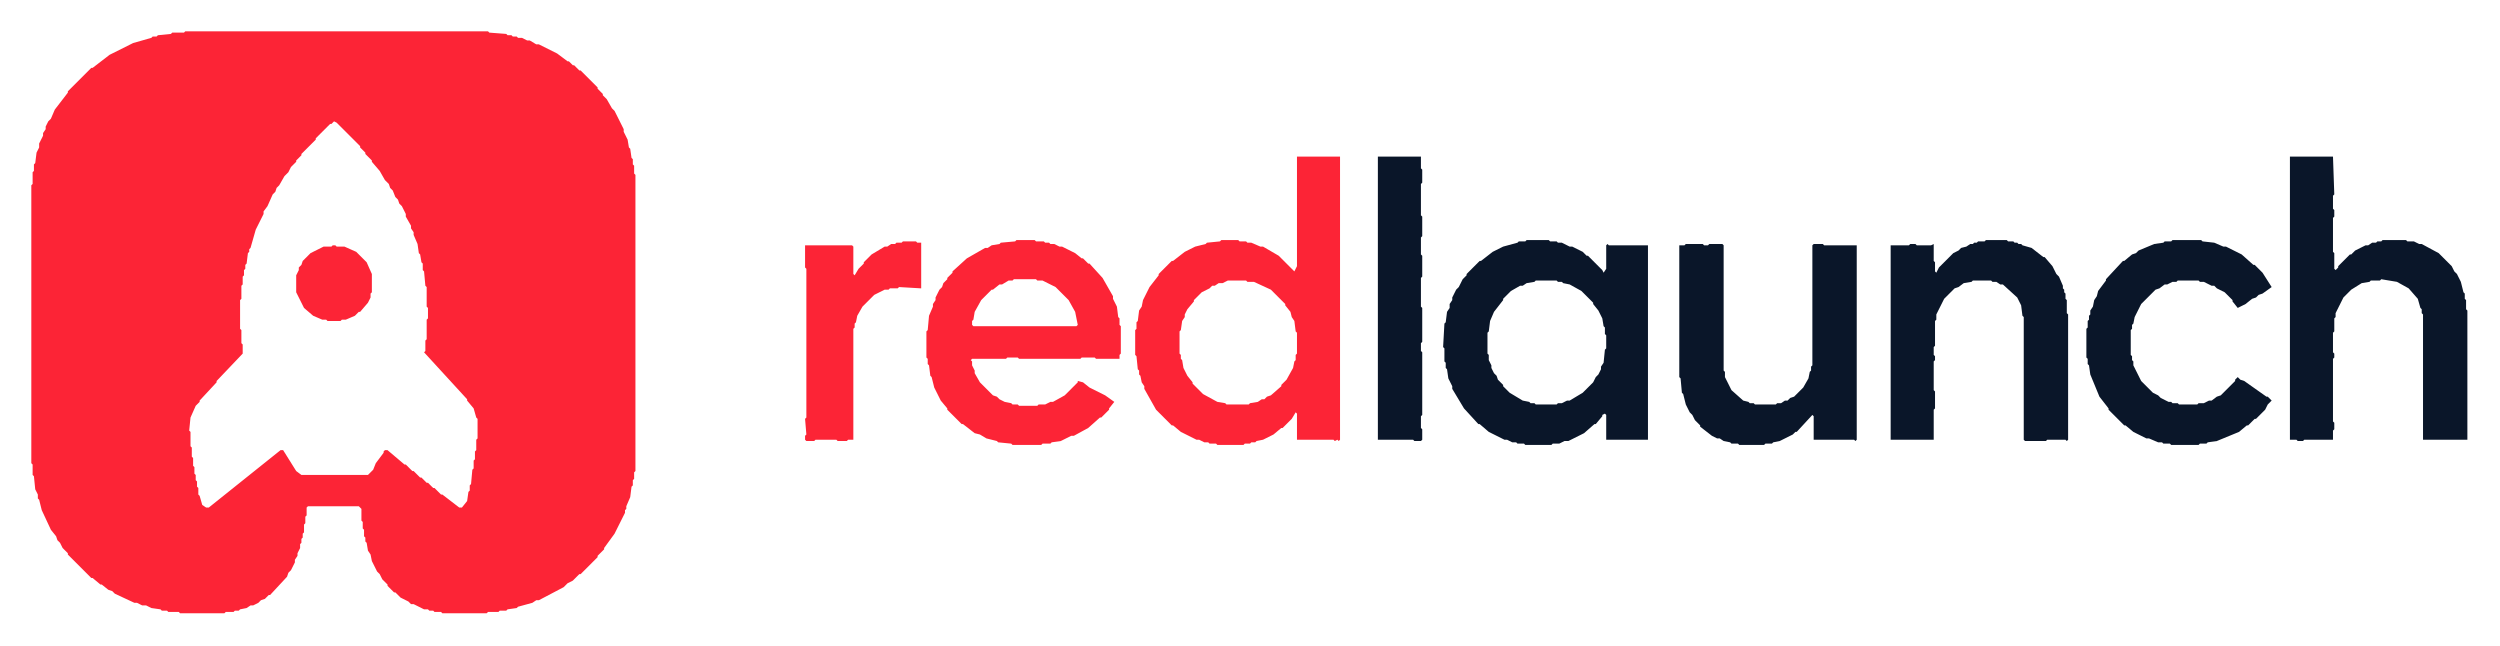
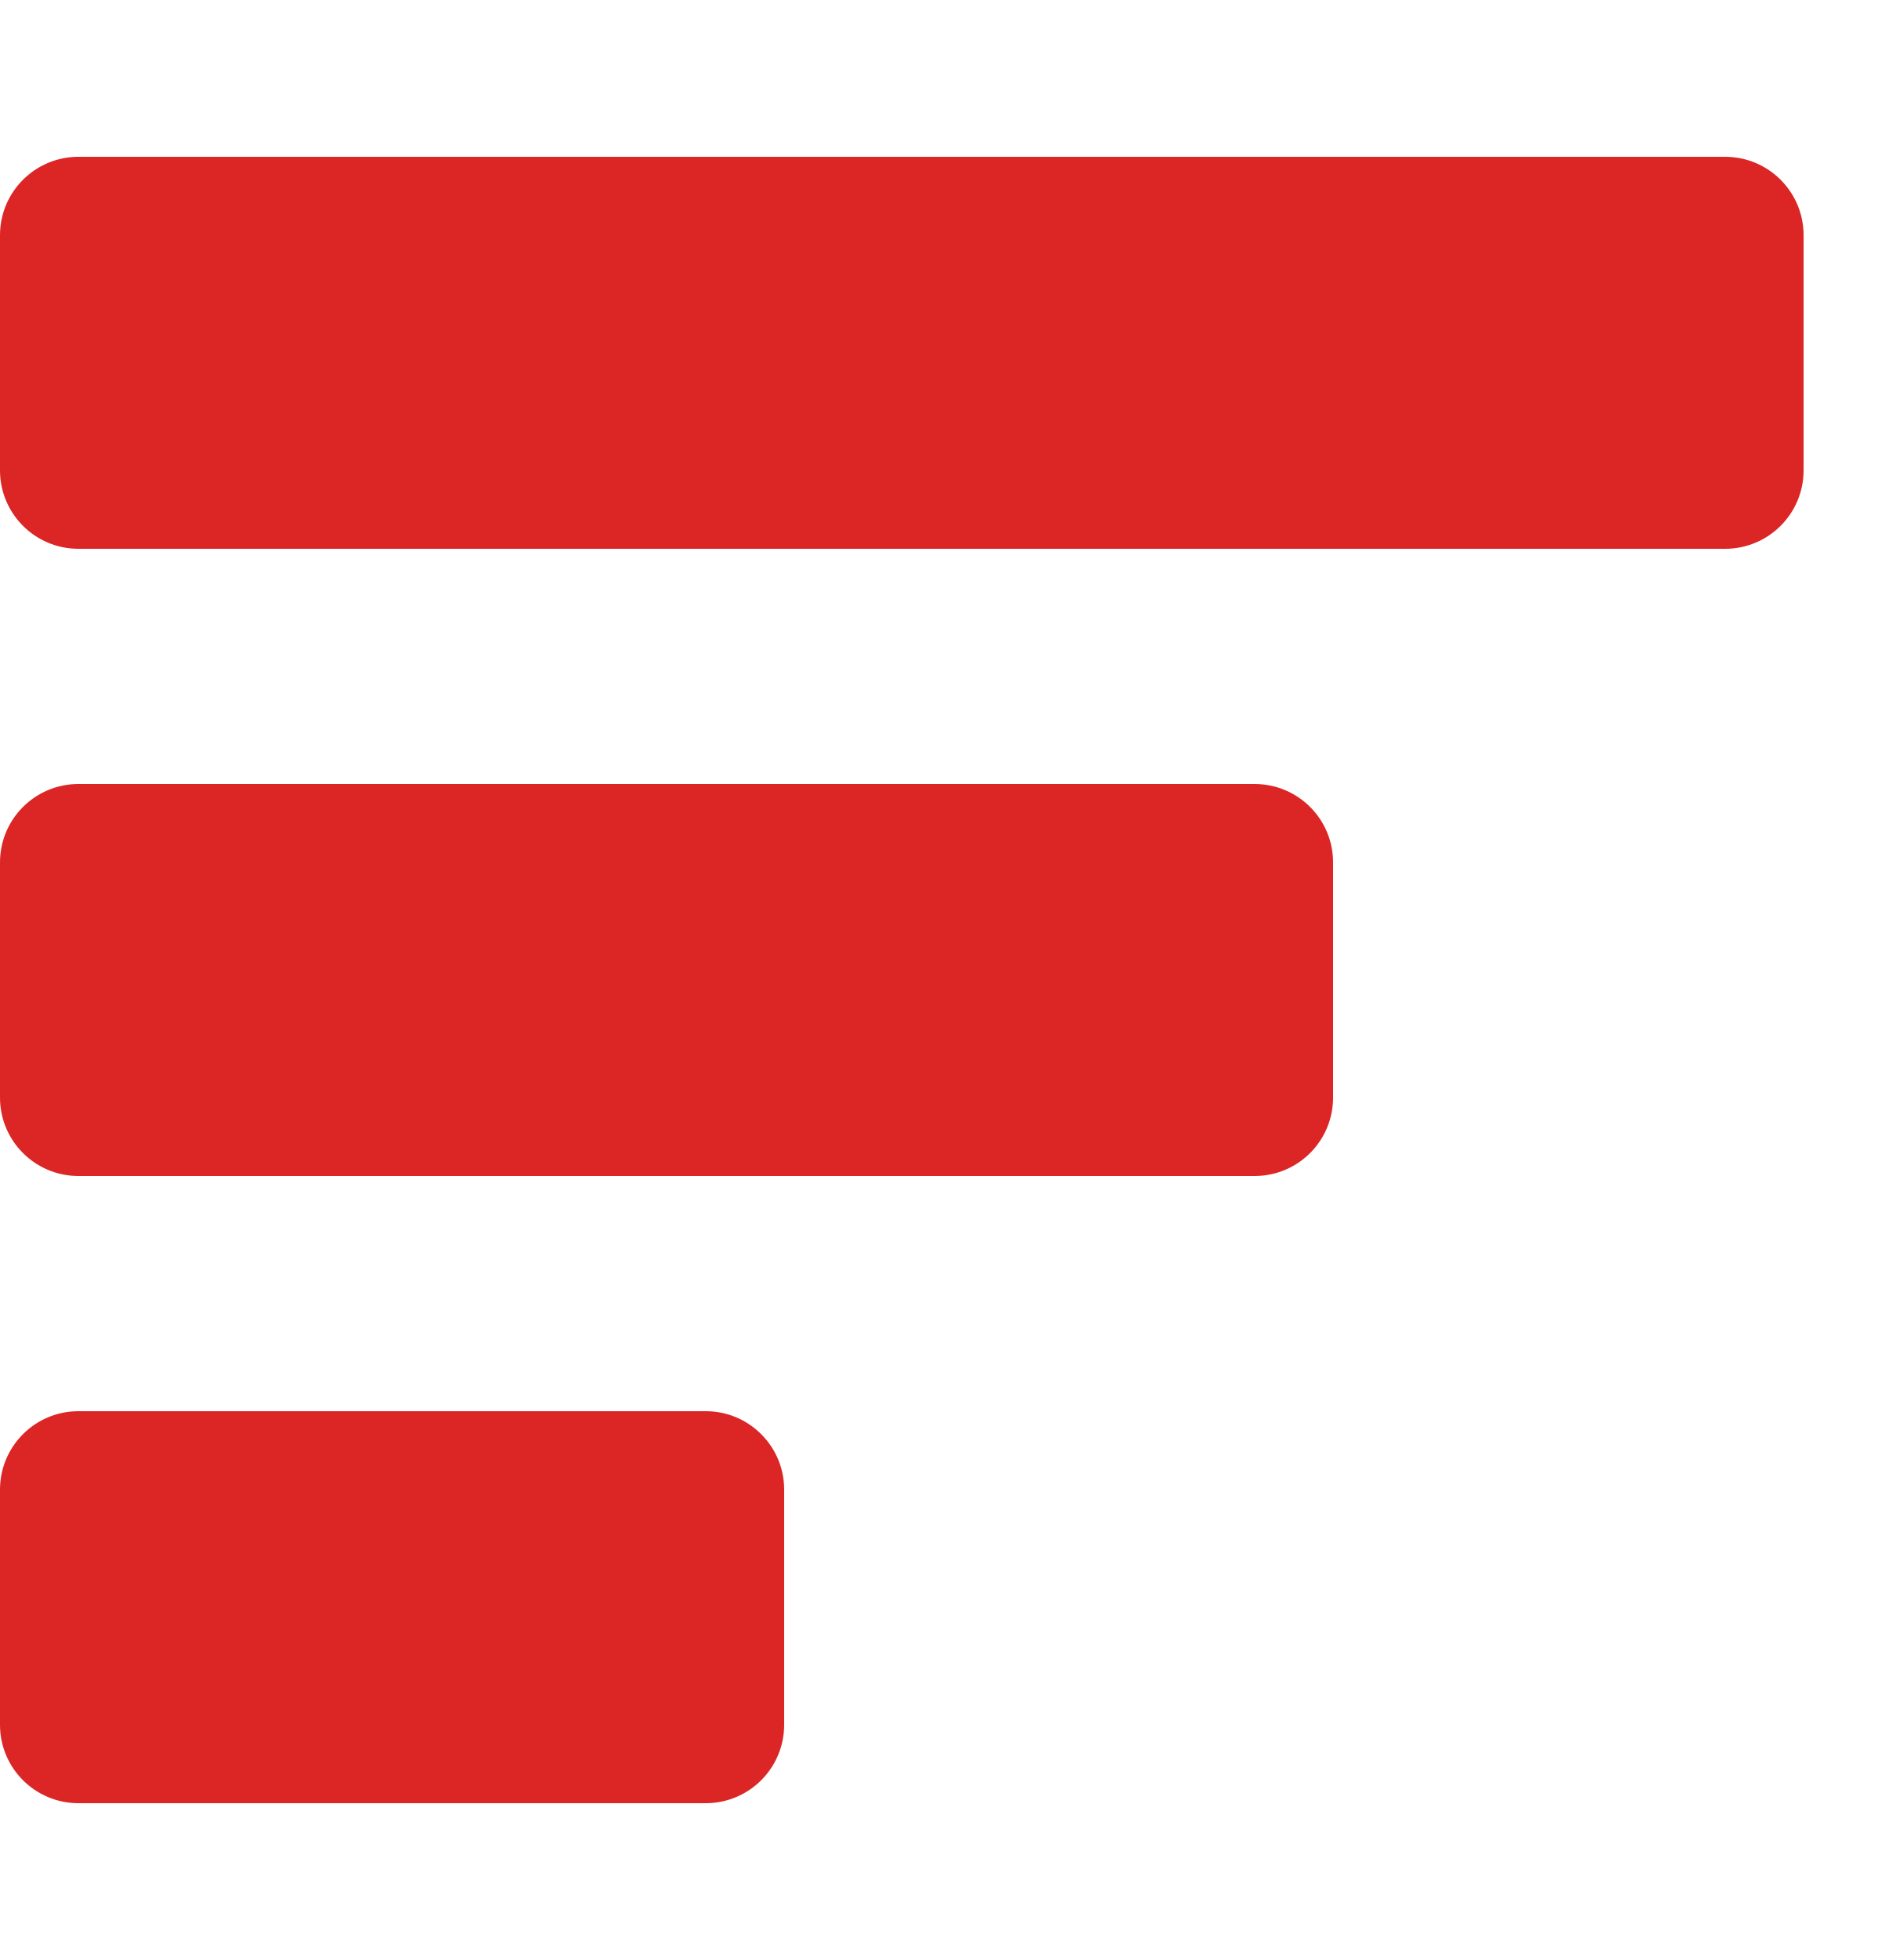
- <svg xmlns="http://www.w3.org/2000/svg" preserveAspectRatio="xMidYMid meet" viewBox="0 0 1916 495" role="img" aria-labelledby="title desc">
-   <style>@media (prefers-color-scheme: dark) { .wordmark { fill: #f8fafc; } }</style>
-   <path d="M 706 186 L 703 186 L 702 185 L 692 185 L 691 186 L 687 186 L 686 187 L 683 187 L 680 189 L 678 189 L 668 195 L 662 201 L 662 202 L 658 206 L 655 211 L 654 210 L 654 189 L 653 188 L 617 188 L 617 205 L 618 206 L 618 320 L 617 321 L 618 333 L 617 334 L 617 337 L 618 338 L 624 338 L 625 337 L 641 337 L 642 338 L 649 338 L 650 337 L 654 337 L 654 252 L 655 251 L 655 248 L 656 247 L 657 242 L 661 235 L 670 226 L 678 222 L 681 222 L 682 221 L 688 221 L 689 220 L 706 221 Z M 767 186 L 766 187 L 760 188 L 757 190 L 755 190 L 741 198 L 730 208 L 730 209 L 726 213 L 726 214 L 723 217 L 722 220 L 720 222 L 717 228 L 717 230 L 715 233 L 715 235 L 712 242 L 711 253 L 710 254 L 710 274 L 711 275 L 711 279 L 712 280 L 713 288 L 714 289 L 716 297 L 721 307 L 726 313 L 726 314 L 737 325 L 738 325 L 747 332 L 751 333 L 756 336 L 764 338 L 765 339 L 775 340 L 776 341 L 798 341 L 799 340 L 805 340 L 806 339 L 813 338 L 821 334 L 823 334 L 834 328 L 843 320 L 844 320 L 850 314 L 850 313 L 854 308 L 847 303 L 835 297 L 830 293 L 826 292 L 826 293 L 816 303 L 807 308 L 805 308 L 801 310 L 796 310 L 795 311 L 781 311 L 780 310 L 776 310 L 775 309 L 770 308 L 766 306 L 764 304 L 761 303 L 751 293 L 747 286 L 747 284 L 745 280 L 745 277 L 744 276 L 745 275 L 771 275 L 772 274 L 780 274 L 781 275 L 828 275 L 829 274 L 839 274 L 840 275 L 858 275 L 858 272 L 859 271 L 859 250 L 858 249 L 858 244 L 857 243 L 856 235 L 853 229 L 853 227 L 845 213 L 835 202 L 834 202 L 830 198 L 829 198 L 824 194 L 814 189 L 812 189 L 808 187 L 805 187 L 804 186 L 801 186 L 800 185 L 794 185 L 793 184 L 779 184 L 778 185 Z M 745 246 L 746 245 L 747 239 L 752 230 L 760 222 L 761 222 L 766 218 L 768 218 L 773 215 L 776 215 L 777 214 L 794 214 L 795 215 L 799 215 L 809 220 L 819 230 L 824 239 L 826 249 L 825 250 L 746 250 L 745 249 Z M 1027 120 L 994 120 L 994 204 L 992 208 L 980 196 L 968 189 L 966 189 L 959 186 L 956 186 L 955 185 L 950 185 L 949 184 L 936 184 L 935 185 L 925 186 L 924 187 L 916 189 L 908 193 L 899 200 L 898 200 L 888 210 L 888 211 L 881 220 L 876 230 L 875 235 L 873 238 L 872 246 L 871 247 L 871 252 L 870 253 L 870 272 L 871 273 L 872 283 L 873 284 L 873 287 L 874 288 L 875 293 L 877 296 L 877 298 L 886 314 L 898 326 L 899 326 L 905 331 L 917 337 L 919 337 L 923 339 L 926 339 L 927 340 L 932 340 L 933 341 L 953 341 L 954 340 L 958 340 L 959 339 L 962 339 L 963 338 L 968 337 L 976 333 L 982 328 L 983 328 L 990 321 L 993 316 L 994 317 L 994 337 L 1022 337 L 1023 338 L 1025 337 L 1026 338 L 1027 337 Z M 941 215 L 955 215 L 956 216 L 961 216 L 974 222 L 985 233 L 985 234 L 989 239 L 990 243 L 992 246 L 993 254 L 994 255 L 994 271 L 993 272 L 993 276 L 992 277 L 991 282 L 986 291 L 982 295 L 982 296 L 974 303 L 971 304 L 969 306 L 967 306 L 964 308 L 958 309 L 957 310 L 940 310 L 939 309 L 933 308 L 922 302 L 914 294 L 914 293 L 910 288 L 907 282 L 906 276 L 905 275 L 905 272 L 904 271 L 904 254 L 905 253 L 906 246 L 908 243 L 908 241 L 910 237 L 915 231 L 915 230 L 921 224 L 927 221 L 929 219 L 931 219 L 934 217 L 937 217 Z M 70 52 L 52 70 L 52 71 L 42 84 L 39 91 L 37 93 L 35 97 L 35 99 L 33 102 L 33 104 L 30 110 L 30 113 L 28 117 L 27 125 L 26 126 L 26 131 L 25 132 L 25 141 L 24 142 L 24 355 L 25 356 L 25 364 L 26 365 L 27 375 L 29 379 L 29 382 L 30 383 L 32 391 L 39 406 L 43 411 L 44 414 L 46 416 L 48 420 L 52 424 L 52 425 L 70 443 L 71 443 L 77 448 L 78 448 L 83 452 L 86 453 L 88 455 L 103 462 L 105 462 L 109 464 L 112 464 L 116 466 L 123 467 L 124 468 L 128 468 L 129 469 L 137 469 L 138 470 L 172 470 L 173 469 L 179 469 L 180 468 L 183 468 L 184 467 L 189 466 L 192 464 L 194 464 L 198 462 L 200 460 L 203 459 L 206 456 L 207 456 L 220 442 L 221 439 L 223 437 L 226 431 L 226 429 L 228 426 L 228 424 L 230 420 L 230 417 L 231 416 L 231 413 L 232 412 L 232 409 L 233 408 L 233 402 L 234 401 L 234 396 L 235 395 L 235 389 L 236 388 L 275 388 L 277 390 L 277 399 L 278 400 L 278 405 L 279 406 L 279 411 L 280 412 L 280 415 L 281 416 L 282 422 L 284 425 L 285 430 L 289 438 L 291 440 L 293 444 L 297 448 L 297 449 L 302 454 L 303 454 L 307 458 L 313 461 L 315 463 L 317 463 L 325 467 L 328 467 L 329 468 L 332 468 L 333 469 L 338 469 L 339 470 L 373 470 L 374 469 L 382 469 L 383 468 L 388 468 L 389 467 L 396 466 L 397 465 L 408 462 L 411 460 L 413 460 L 432 450 L 435 447 L 439 445 L 444 440 L 445 440 L 458 427 L 458 426 L 463 421 L 463 420 L 471 409 L 479 393 L 479 391 L 480 390 L 480 388 L 483 381 L 484 373 L 485 372 L 485 368 L 486 367 L 486 362 L 487 361 L 487 134 L 486 133 L 486 127 L 485 126 L 485 122 L 484 121 L 483 114 L 482 113 L 481 107 L 478 101 L 478 99 L 471 85 L 469 83 L 465 76 L 462 73 L 462 72 L 458 68 L 458 67 L 445 54 L 444 54 L 440 50 L 439 50 L 436 47 L 435 47 L 427 41 L 413 34 L 411 34 L 406 31 L 404 31 L 400 29 L 397 29 L 396 28 L 393 28 L 392 27 L 389 27 L 388 26 L 375 25 L 374 24 L 142 24 L 141 25 L 132 25 L 131 26 L 121 27 L 120 28 L 117 28 L 116 29 L 102 33 L 84 42 L 71 52 Z M 256 93 L 258 94 L 276 112 L 276 113 L 280 117 L 280 118 L 285 123 L 285 124 L 291 131 L 295 138 L 298 141 L 299 144 L 301 146 L 303 151 L 305 153 L 306 156 L 308 158 L 311 164 L 311 166 L 315 173 L 315 175 L 317 178 L 317 180 L 320 187 L 321 194 L 322 195 L 323 201 L 324 202 L 324 207 L 325 208 L 326 219 L 327 220 L 327 235 L 328 236 L 328 244 L 327 245 L 327 260 L 326 261 L 326 269 L 325 270 L 358 306 L 358 307 L 363 313 L 365 320 L 366 321 L 366 336 L 365 337 L 365 345 L 364 346 L 364 352 L 363 353 L 363 359 L 362 360 L 361 371 L 360 372 L 360 376 L 359 377 L 358 384 L 354 389 L 352 389 L 339 379 L 338 379 L 333 374 L 332 374 L 328 370 L 327 370 L 323 366 L 322 366 L 317 361 L 316 361 L 311 356 L 310 356 L 297 345 L 295 345 L 294 346 L 294 347 L 288 355 L 286 360 L 282 364 L 231 364 L 227 361 L 217 345 L 215 345 L 160 389 L 158 389 L 155 387 L 153 380 L 152 379 L 152 374 L 151 373 L 151 369 L 150 368 L 150 364 L 149 363 L 149 358 L 148 357 L 148 351 L 147 350 L 147 343 L 146 342 L 146 331 L 145 330 L 146 320 L 150 311 L 153 308 L 153 307 L 166 293 L 166 292 L 186 271 L 186 264 L 185 263 L 185 253 L 184 252 L 184 230 L 185 229 L 185 219 L 186 218 L 186 212 L 187 211 L 187 207 L 188 206 L 188 203 L 189 202 L 190 194 L 191 193 L 191 191 L 192 190 L 196 176 L 202 164 L 202 162 L 205 158 L 209 149 L 211 147 L 212 144 L 214 142 L 218 135 L 221 132 L 223 128 L 227 124 L 227 123 L 231 119 L 231 118 L 242 107 L 242 106 L 253 95 L 254 95 Z M 248 189 L 238 194 L 232 200 L 231 203 L 229 205 L 229 207 L 227 211 L 227 224 L 233 236 L 240 242 L 247 245 L 250 245 L 251 246 L 261 246 L 262 245 L 265 245 L 272 242 L 275 239 L 276 239 L 282 232 L 284 228 L 284 225 L 285 224 L 285 210 L 281 201 L 273 193 L 264 189 L 258 189 L 257 188 L 255 188 L 254 189 Z" fill="#FC2436" fill-rule="evenodd" />
-   <path d="M 1287 188 L 1287 289 L 1288 290 L 1289 301 L 1290 302 L 1292 310 L 1295 316 L 1297 318 L 1299 322 L 1303 326 L 1303 327 L 1312 334 L 1316 336 L 1318 336 L 1321 338 L 1326 339 L 1327 340 L 1332 340 L 1333 341 L 1352 341 L 1353 340 L 1358 340 L 1359 339 L 1364 338 L 1374 333 L 1376 331 L 1377 331 L 1389 318 L 1390 319 L 1390 337 L 1421 337 L 1422 338 L 1423 337 L 1423 188 L 1398 188 L 1397 187 L 1390 187 L 1389 188 L 1389 280 L 1388 281 L 1388 284 L 1387 285 L 1386 290 L 1382 297 L 1375 304 L 1372 305 L 1370 307 L 1368 307 L 1365 309 L 1362 309 L 1361 310 L 1345 310 L 1344 309 L 1341 309 L 1340 308 L 1336 307 L 1327 299 L 1322 289 L 1322 285 L 1321 284 L 1321 188 L 1320 187 L 1310 187 L 1309 188 L 1306 188 L 1305 187 L 1292 187 L 1291 188 Z M 1665 184 L 1664 185 L 1659 185 L 1658 186 L 1651 187 L 1639 192 L 1637 194 L 1634 195 L 1628 200 L 1627 200 L 1614 214 L 1614 215 L 1608 223 L 1607 227 L 1605 230 L 1604 235 L 1602 238 L 1602 241 L 1601 242 L 1601 245 L 1600 246 L 1600 251 L 1599 252 L 1599 274 L 1600 275 L 1600 279 L 1601 280 L 1602 287 L 1609 304 L 1616 313 L 1616 314 L 1628 326 L 1629 326 L 1635 331 L 1645 336 L 1647 336 L 1654 339 L 1657 339 L 1658 340 L 1663 340 L 1664 341 L 1685 341 L 1686 340 L 1691 340 L 1692 339 L 1699 338 L 1716 331 L 1722 326 L 1723 326 L 1728 321 L 1729 321 L 1736 314 L 1738 310 L 1741 307 L 1738 304 L 1737 304 L 1720 292 L 1717 291 L 1715 289 L 1713 291 L 1713 292 L 1702 303 L 1699 304 L 1695 307 L 1693 307 L 1689 309 L 1685 309 L 1684 310 L 1670 310 L 1669 309 L 1665 309 L 1664 308 L 1662 308 L 1656 305 L 1654 303 L 1650 301 L 1641 292 L 1635 280 L 1635 277 L 1634 276 L 1634 273 L 1633 272 L 1633 253 L 1634 252 L 1634 249 L 1635 248 L 1636 243 L 1641 233 L 1652 222 L 1655 221 L 1659 218 L 1661 218 L 1665 216 L 1668 216 L 1669 215 L 1685 215 L 1686 216 L 1689 216 L 1695 219 L 1697 219 L 1699 221 L 1705 224 L 1711 230 L 1711 231 L 1715 236 L 1721 233 L 1726 229 L 1729 228 L 1731 226 L 1734 225 L 1741 220 L 1734 209 L 1728 203 L 1727 203 L 1718 195 L 1706 189 L 1704 189 L 1697 186 L 1688 185 L 1687 184 Z M 1567 197 L 1566 197 L 1557 190 L 1550 188 L 1549 187 L 1547 187 L 1546 186 L 1544 186 L 1543 185 L 1539 185 L 1538 184 L 1522 184 L 1521 185 L 1516 185 L 1515 186 L 1513 186 L 1512 187 L 1510 187 L 1507 189 L 1503 190 L 1501 192 L 1497 194 L 1486 205 L 1484 209 L 1483 208 L 1483 201 L 1482 200 L 1482 187 L 1480 188 L 1469 188 L 1468 187 L 1464 187 L 1463 188 L 1449 188 L 1449 337 L 1482 337 L 1482 314 L 1483 313 L 1483 300 L 1482 299 L 1482 277 L 1483 276 L 1483 273 L 1482 272 L 1482 266 L 1483 265 L 1483 246 L 1484 245 L 1484 241 L 1490 229 L 1498 221 L 1501 220 L 1505 217 L 1511 216 L 1512 215 L 1526 215 L 1527 216 L 1530 216 L 1533 218 L 1535 218 L 1546 228 L 1549 234 L 1550 242 L 1551 243 L 1551 337 L 1552 338 L 1568 338 L 1569 337 L 1583 337 L 1584 338 L 1585 337 L 1585 241 L 1584 240 L 1584 230 L 1583 229 L 1583 225 L 1582 224 L 1582 222 L 1581 221 L 1581 219 L 1578 212 L 1576 210 L 1573 204 Z M 1124 210 L 1124 211 L 1121 214 L 1118 220 L 1116 222 L 1113 228 L 1113 230 L 1111 233 L 1111 236 L 1109 239 L 1108 247 L 1107 248 L 1106 266 L 1107 267 L 1107 277 L 1108 278 L 1108 282 L 1109 283 L 1110 290 L 1113 296 L 1113 298 L 1122 313 L 1133 325 L 1134 325 L 1141 331 L 1153 337 L 1155 337 L 1159 339 L 1162 339 L 1163 340 L 1168 340 L 1169 341 L 1189 341 L 1190 340 L 1195 340 L 1199 338 L 1202 338 L 1214 332 L 1222 325 L 1223 325 L 1228 319 L 1228 318 L 1230 317 L 1231 318 L 1231 337 L 1263 337 L 1263 188 L 1233 188 L 1232 187 L 1231 188 L 1231 206 L 1229 209 L 1228 207 L 1217 196 L 1216 196 L 1213 193 L 1205 189 L 1203 189 L 1197 186 L 1194 186 L 1193 185 L 1188 185 L 1187 184 L 1170 184 L 1169 185 L 1164 185 L 1163 186 L 1152 189 L 1144 193 L 1135 200 L 1134 200 Z M 1177 215 L 1193 215 L 1194 216 L 1197 216 L 1198 217 L 1203 218 L 1212 223 L 1221 232 L 1221 233 L 1225 238 L 1228 244 L 1229 250 L 1230 251 L 1230 256 L 1231 257 L 1231 267 L 1230 268 L 1229 278 L 1227 281 L 1227 283 L 1225 287 L 1223 289 L 1221 293 L 1213 301 L 1203 307 L 1201 307 L 1197 309 L 1194 309 L 1193 310 L 1177 310 L 1176 309 L 1173 309 L 1172 308 L 1167 307 L 1157 301 L 1152 296 L 1152 295 L 1148 291 L 1147 288 L 1145 286 L 1143 282 L 1143 280 L 1141 276 L 1141 272 L 1140 271 L 1140 255 L 1141 254 L 1142 246 L 1145 239 L 1152 230 L 1152 229 L 1158 223 L 1165 219 L 1167 219 L 1170 217 L 1176 216 Z M 1755 120 L 1755 337 L 1760 337 L 1761 338 L 1765 338 L 1766 337 L 1788 337 L 1788 330 L 1789 329 L 1789 324 L 1788 323 L 1788 275 L 1789 274 L 1789 271 L 1788 270 L 1788 255 L 1789 254 L 1789 244 L 1790 243 L 1790 240 L 1796 228 L 1802 222 L 1810 217 L 1816 216 L 1817 215 L 1824 215 L 1825 214 L 1837 216 L 1846 221 L 1853 229 L 1855 236 L 1856 237 L 1856 240 L 1857 241 L 1857 337 L 1891 337 L 1891 238 L 1890 237 L 1890 230 L 1889 229 L 1889 225 L 1888 224 L 1886 216 L 1883 210 L 1881 208 L 1879 204 L 1869 194 L 1856 187 L 1854 187 L 1850 185 L 1845 185 L 1844 184 L 1826 184 L 1825 185 L 1822 185 L 1821 186 L 1818 186 L 1815 188 L 1813 188 L 1805 192 L 1802 195 L 1801 195 L 1792 204 L 1792 205 L 1790 207 L 1789 206 L 1789 194 L 1788 193 L 1788 167 L 1789 166 L 1789 161 L 1788 160 L 1788 150 L 1789 149 L 1788 120 Z M 1056 120 L 1056 337 L 1083 337 L 1084 338 L 1089 338 L 1090 337 L 1090 329 L 1089 328 L 1089 319 L 1090 318 L 1090 270 L 1089 269 L 1089 263 L 1090 262 L 1090 236 L 1089 235 L 1089 213 L 1090 212 L 1090 196 L 1089 195 L 1089 182 L 1090 181 L 1090 166 L 1089 165 L 1089 141 L 1090 140 L 1090 130 L 1089 129 L 1089 120 Z" class="wordmark" fill="#0A1629" fill-rule="evenodd" />
+ <svg xmlns="http://www.w3.org/2000/svg" viewBox="0 0 24 25" role="img" aria-labelledby="title">
+   <g fill="#dc2626">
+     <rect y="2" width="23" height="5" rx="1" />
+     <rect y="10" width="17" height="5" rx="1" />
+     <rect y="18" width="10" height="5" rx="1" />
+   </g>
</svg>
